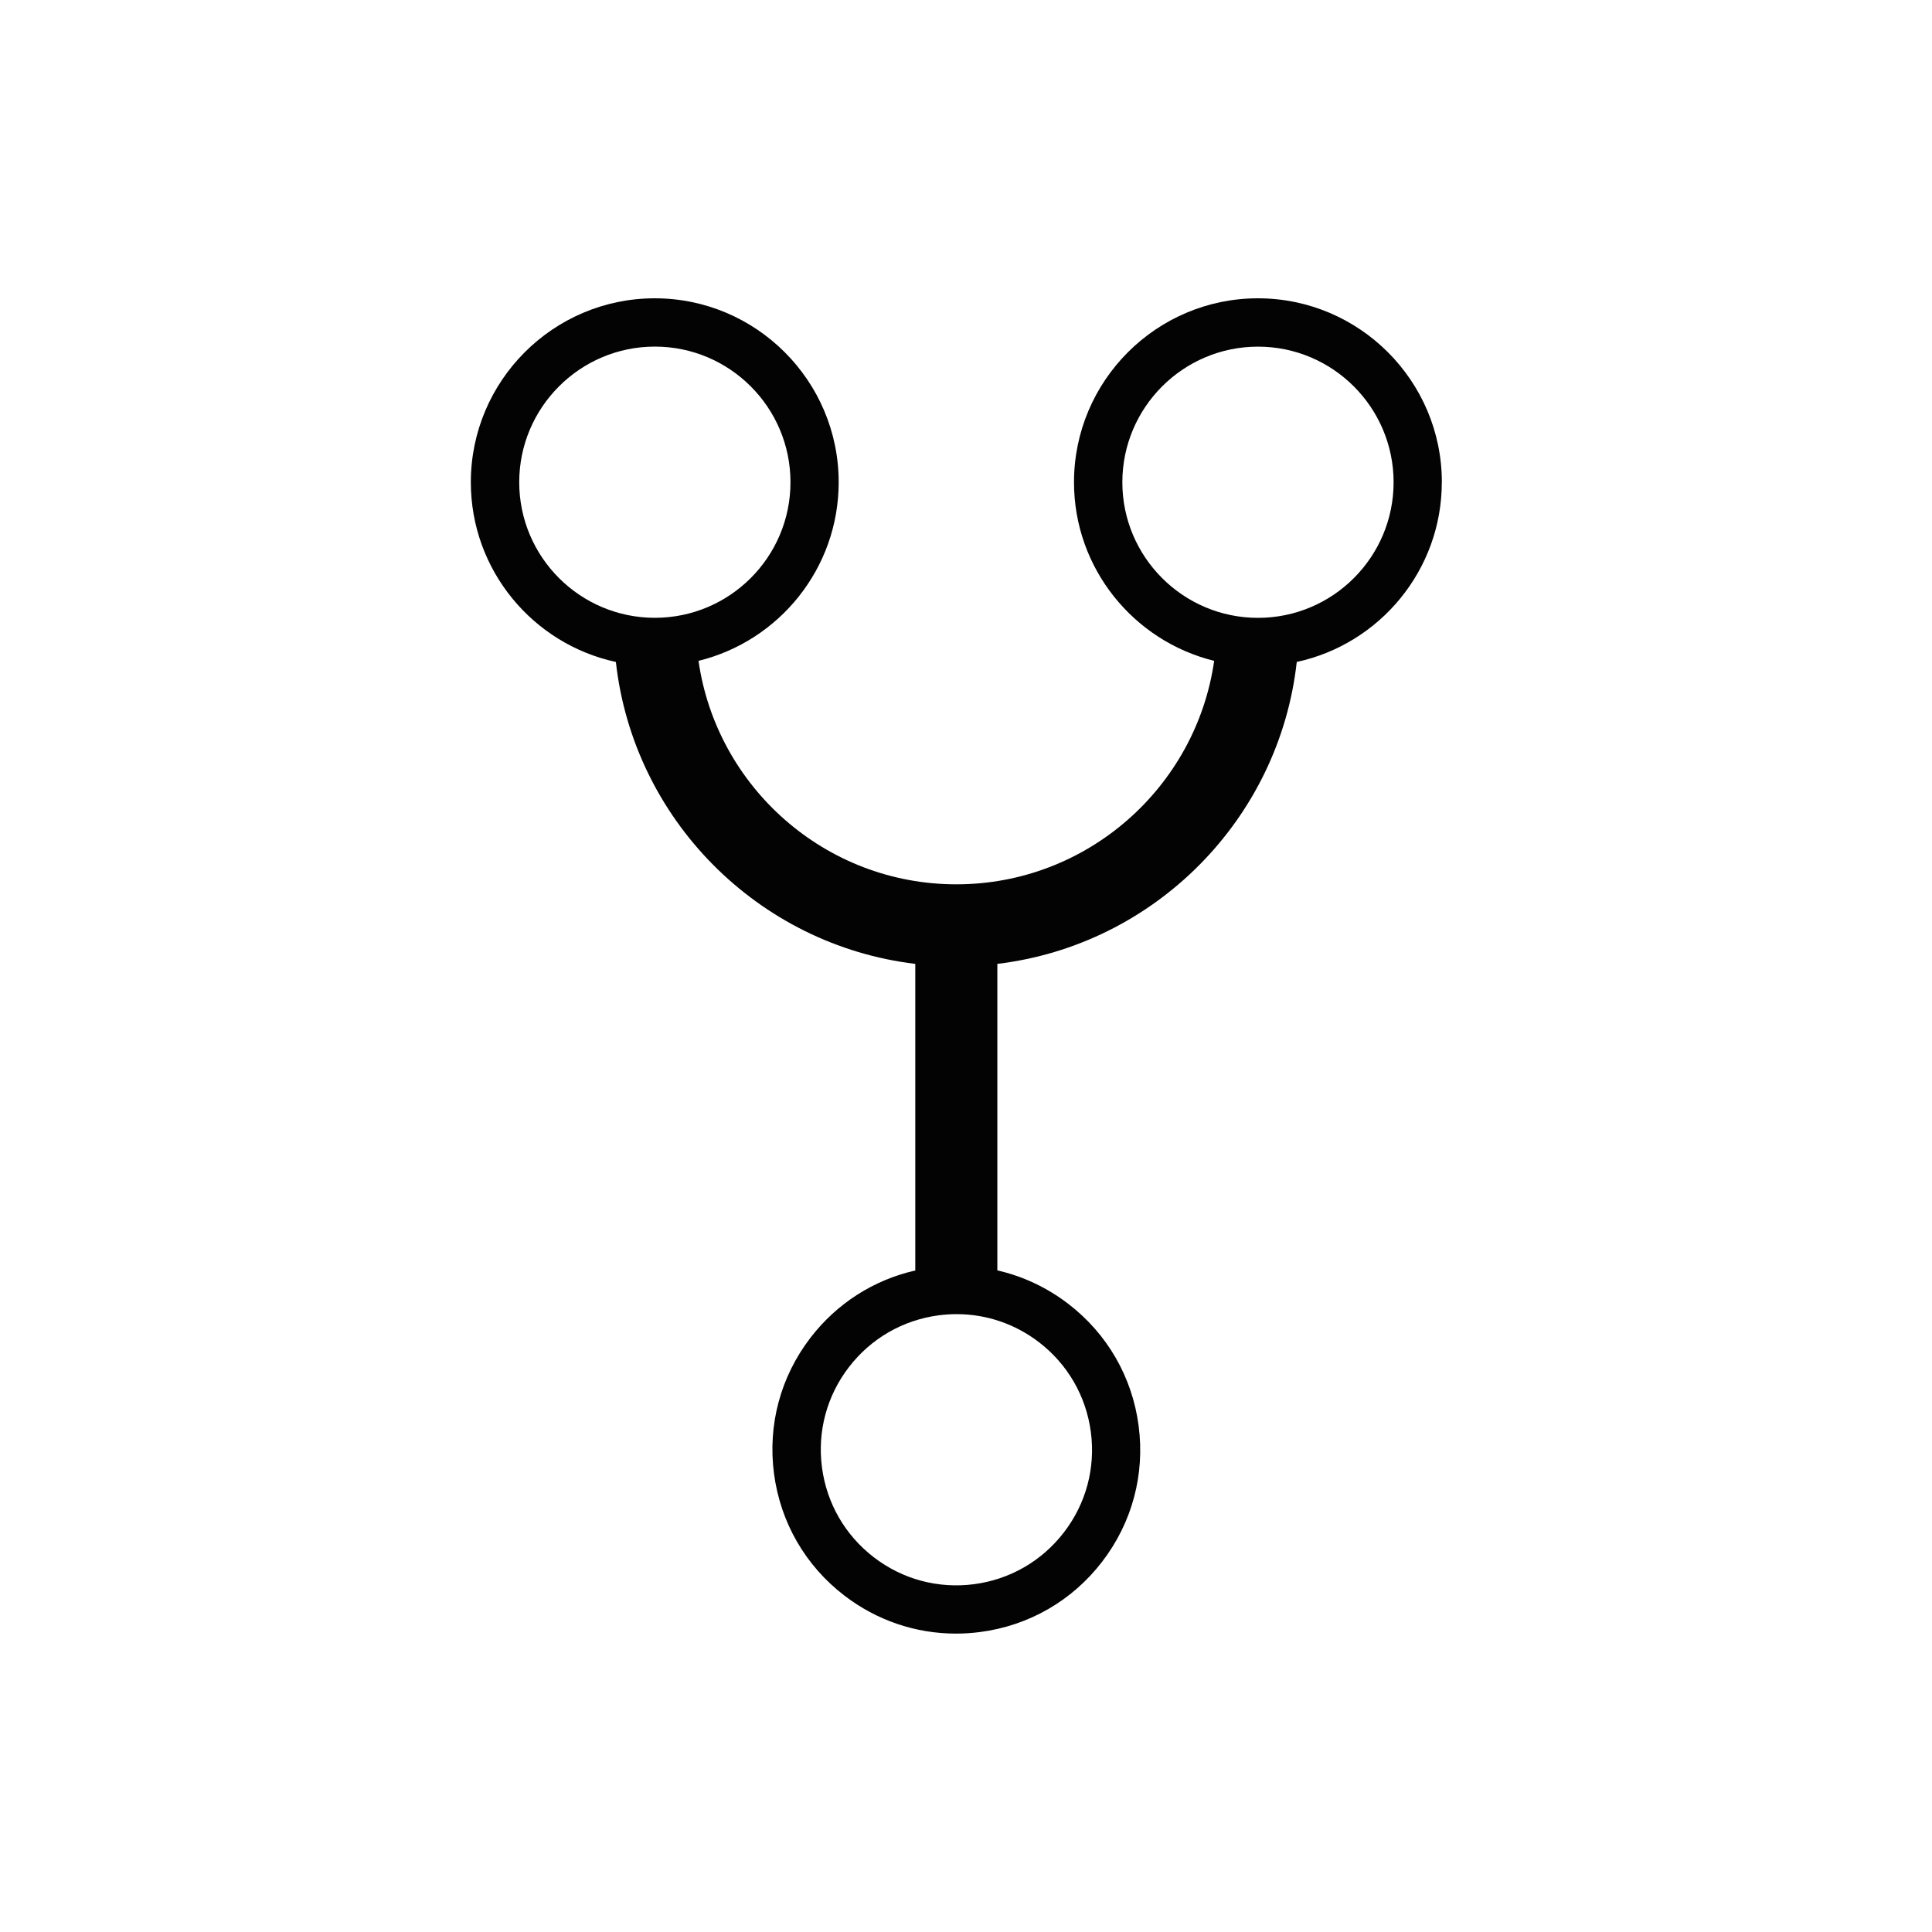
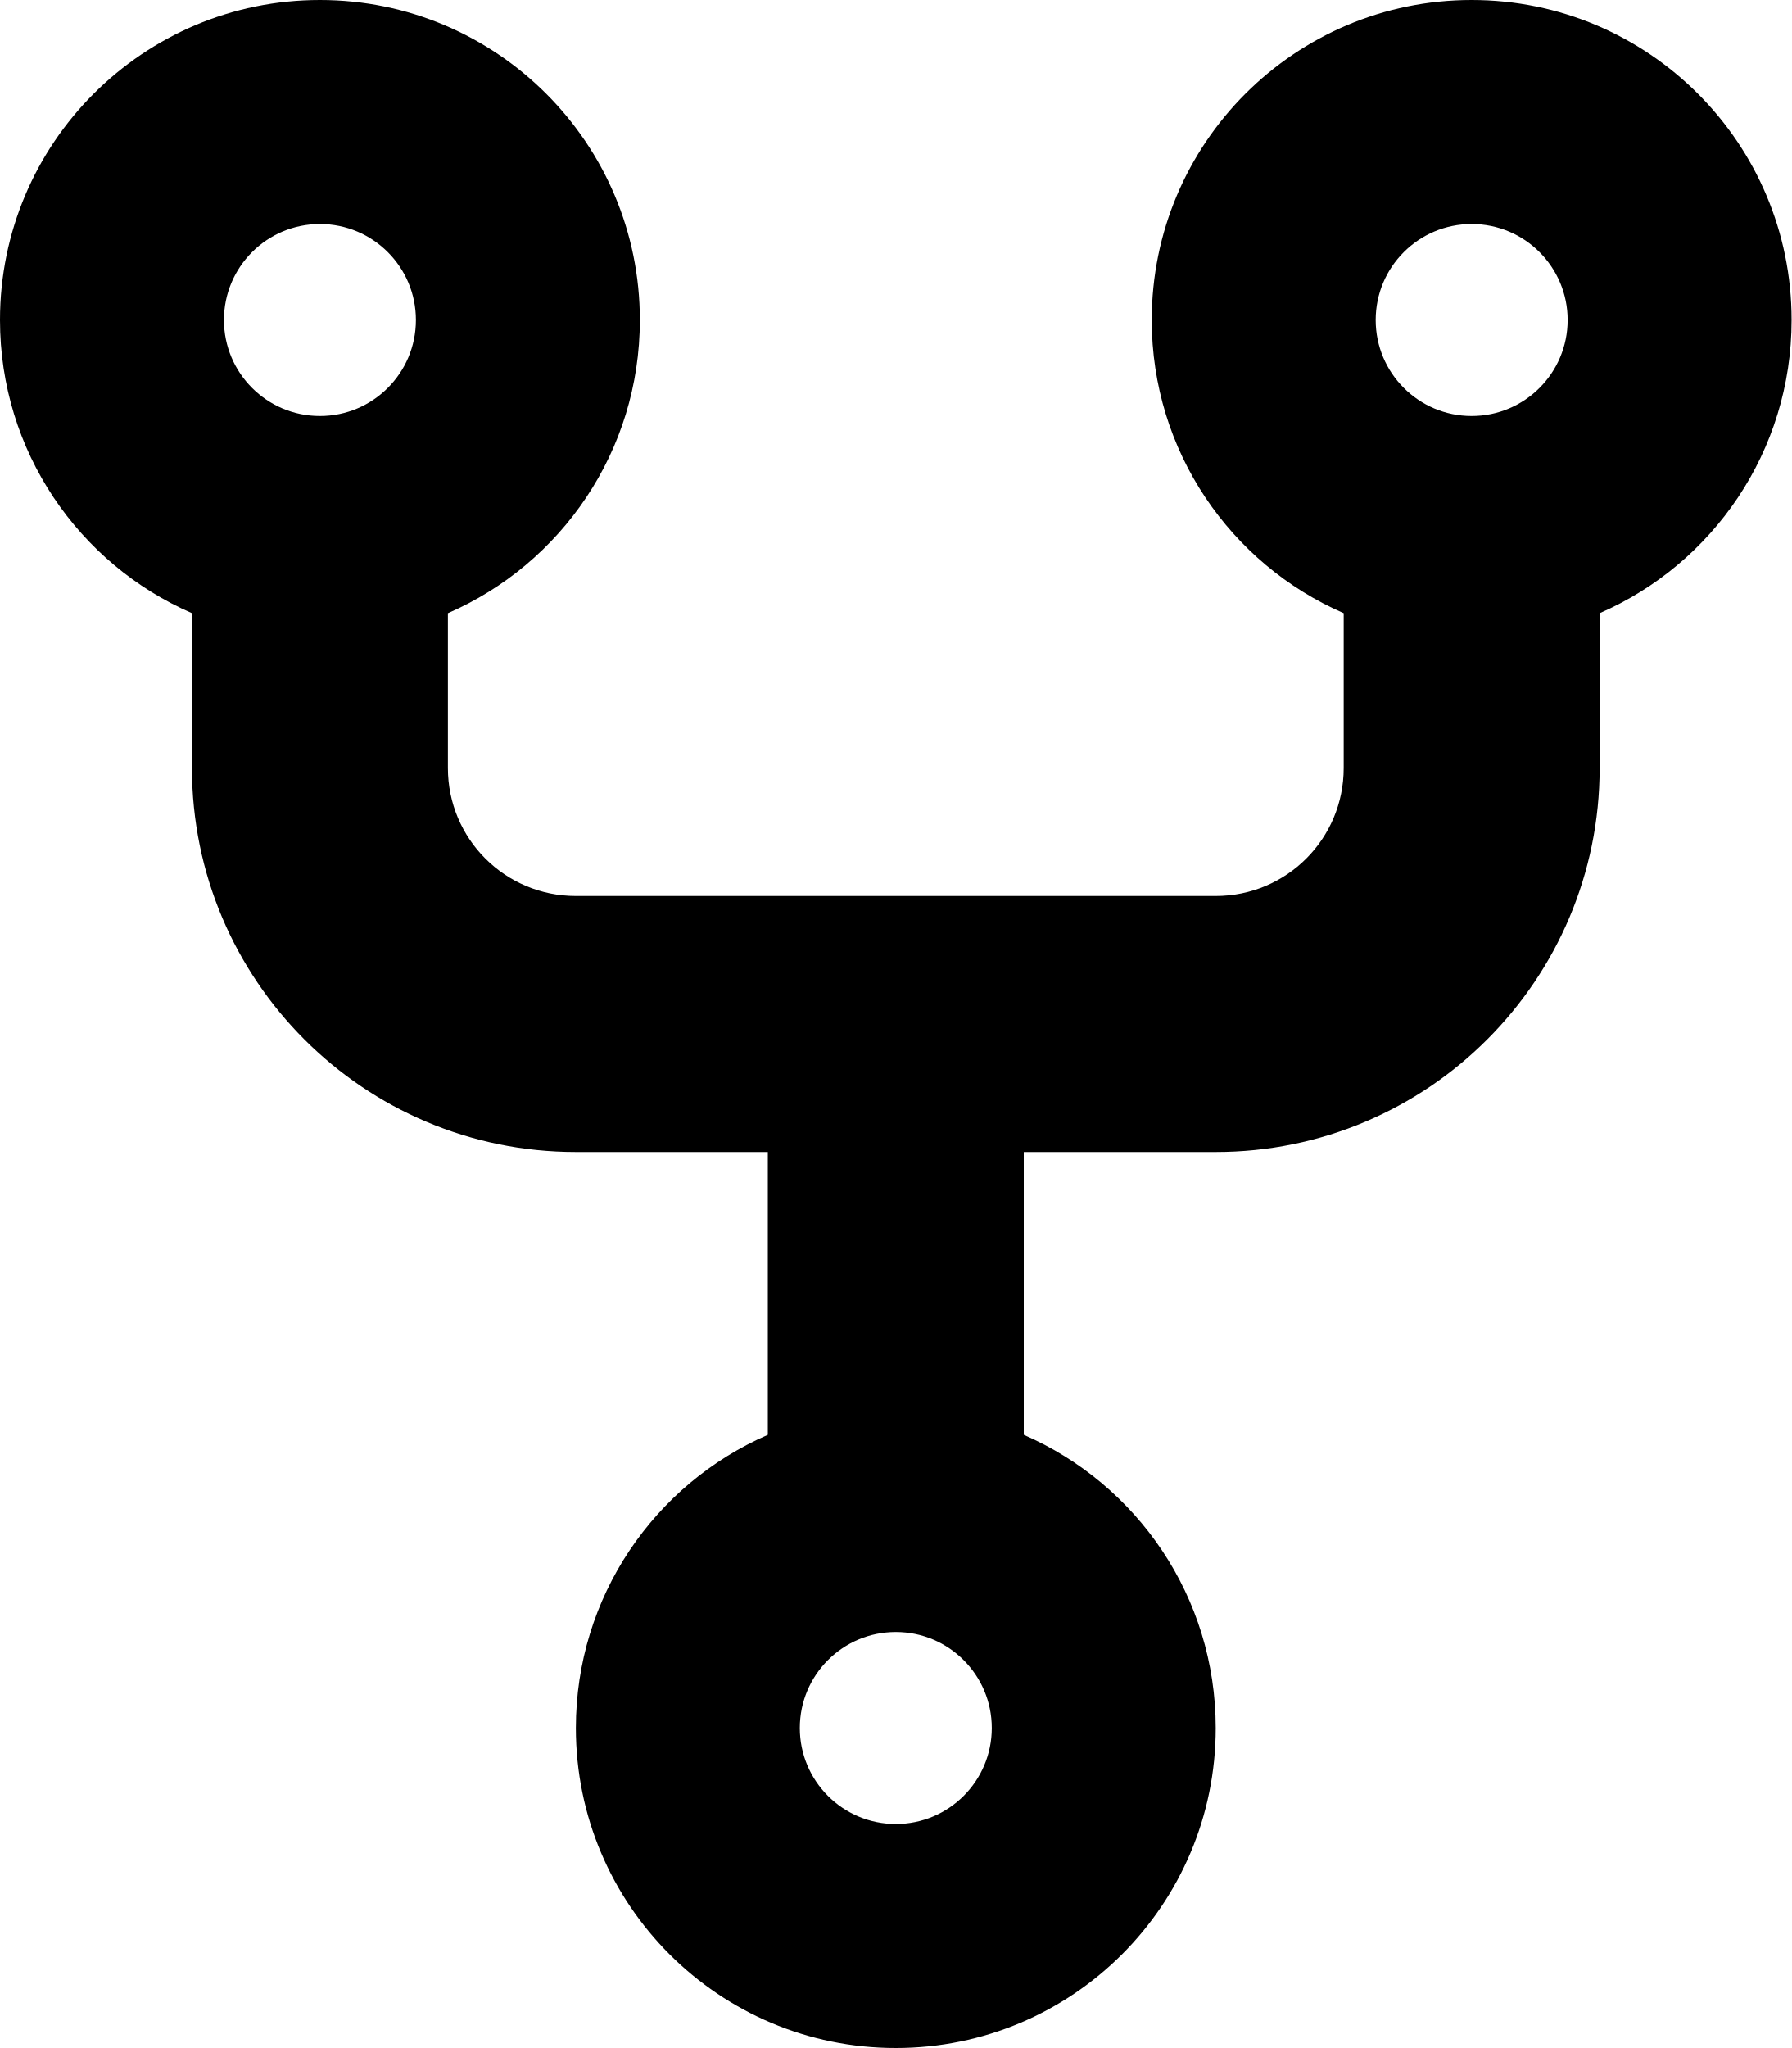
- <svg xmlns="http://www.w3.org/2000/svg" id="Layer_1" data-name="Layer 1" viewBox="0 0 400 400">
-   <defs>
-     <style>
-       .cls-1 {
-         fill: #030303;
-       }
-     </style>
-   </defs>
-   <path class="cls-1" d="m298.52,99.84c0-20.99-17.08-38.08-38.08-38.08s-38.08,17.08-38.08,38.08c0,17.87,12.38,32.9,29.02,36.98-3.73,26.12-26.25,46.27-53.38,46.27s-49.65-20.15-53.38-46.27c16.64-4.07,29.02-19.1,29.02-36.98,0-20.99-17.08-38.08-38.08-38.08s-38.08,17.08-38.08,38.08c0,18.23,12.88,33.51,30.03,37.21,3.63,32.61,29.46,58.61,61.99,62.51v63.48c-8.63,1.96-16.24,6.82-21.7,13.92-6.2,8.07-8.88,18.06-7.55,28.14,1.32,10.08,6.49,19.05,14.56,25.24,6.72,5.16,14.78,7.88,23.11,7.88,1.67,0,3.35-.11,5.03-.33,10.08-1.32,19.05-6.49,25.24-14.56,6.2-8.07,8.88-18.06,7.55-28.14-1.32-10.08-6.49-19.05-14.56-25.24-4.42-3.39-9.42-5.73-14.69-6.93v-63.46c32.53-3.9,58.36-29.9,61.99-62.51,17.14-3.7,30.03-18.98,30.03-37.21Zm-191.02,0c0-15.48,12.59-28.08,28.08-28.08s28.08,12.59,28.08,28.08-12.59,28.07-28.08,28.07-28.08-12.59-28.08-28.07Zm118.35,196.66c.98,7.44-1,14.81-5.57,20.75-4.57,5.95-11.18,9.76-18.61,10.74h0c-7.44.97-14.81-1-20.75-5.57-5.95-4.57-9.76-11.18-10.74-18.61s1-14.81,5.57-20.75c4.57-5.95,11.18-9.76,18.61-10.74,1.24-.16,2.48-.24,3.71-.24,6.14,0,12.09,2.01,17.04,5.81,5.95,4.57,9.76,11.18,10.74,18.61Zm34.6-168.58c-15.48,0-28.08-12.59-28.08-28.07s12.59-28.08,28.08-28.08,28.08,12.59,28.08,28.08-12.59,28.07-28.08,28.07Z" />
+ <svg xmlns="http://www.w3.org/2000/svg" viewBox="0 0 448 512">
+   <path d="M80 104a24 24 0 1 0 0-48 24 24 0 1 0 0 48zm80-24c0 32.8-19.7 61-48 73.3V192c0 17.7 14.3 32 32 32H304c17.7 0 32-14.3 32-32V153.3C307.7 141 288 112.8 288 80c0-44.2 35.8-80 80-80s80 35.8 80 80c0 32.8-19.7 61-48 73.3V192c0 53-43 96-96 96H256v70.7c28.3 12.3 48 40.5 48 73.3c0 44.2-35.8 80-80 80s-80-35.8-80-80c0-32.8 19.7-61 48-73.3V288H144c-53 0-96-43-96-96V153.3C19.7 141 0 112.8 0 80C0 35.8 35.8 0 80 0s80 35.8 80 80zm208 24a24 24 0 1 0 0-48 24 24 0 1 0 0 48zM248 432a24 24 0 1 0 -48 0 24 24 0 1 0 48 0z" />
</svg>
